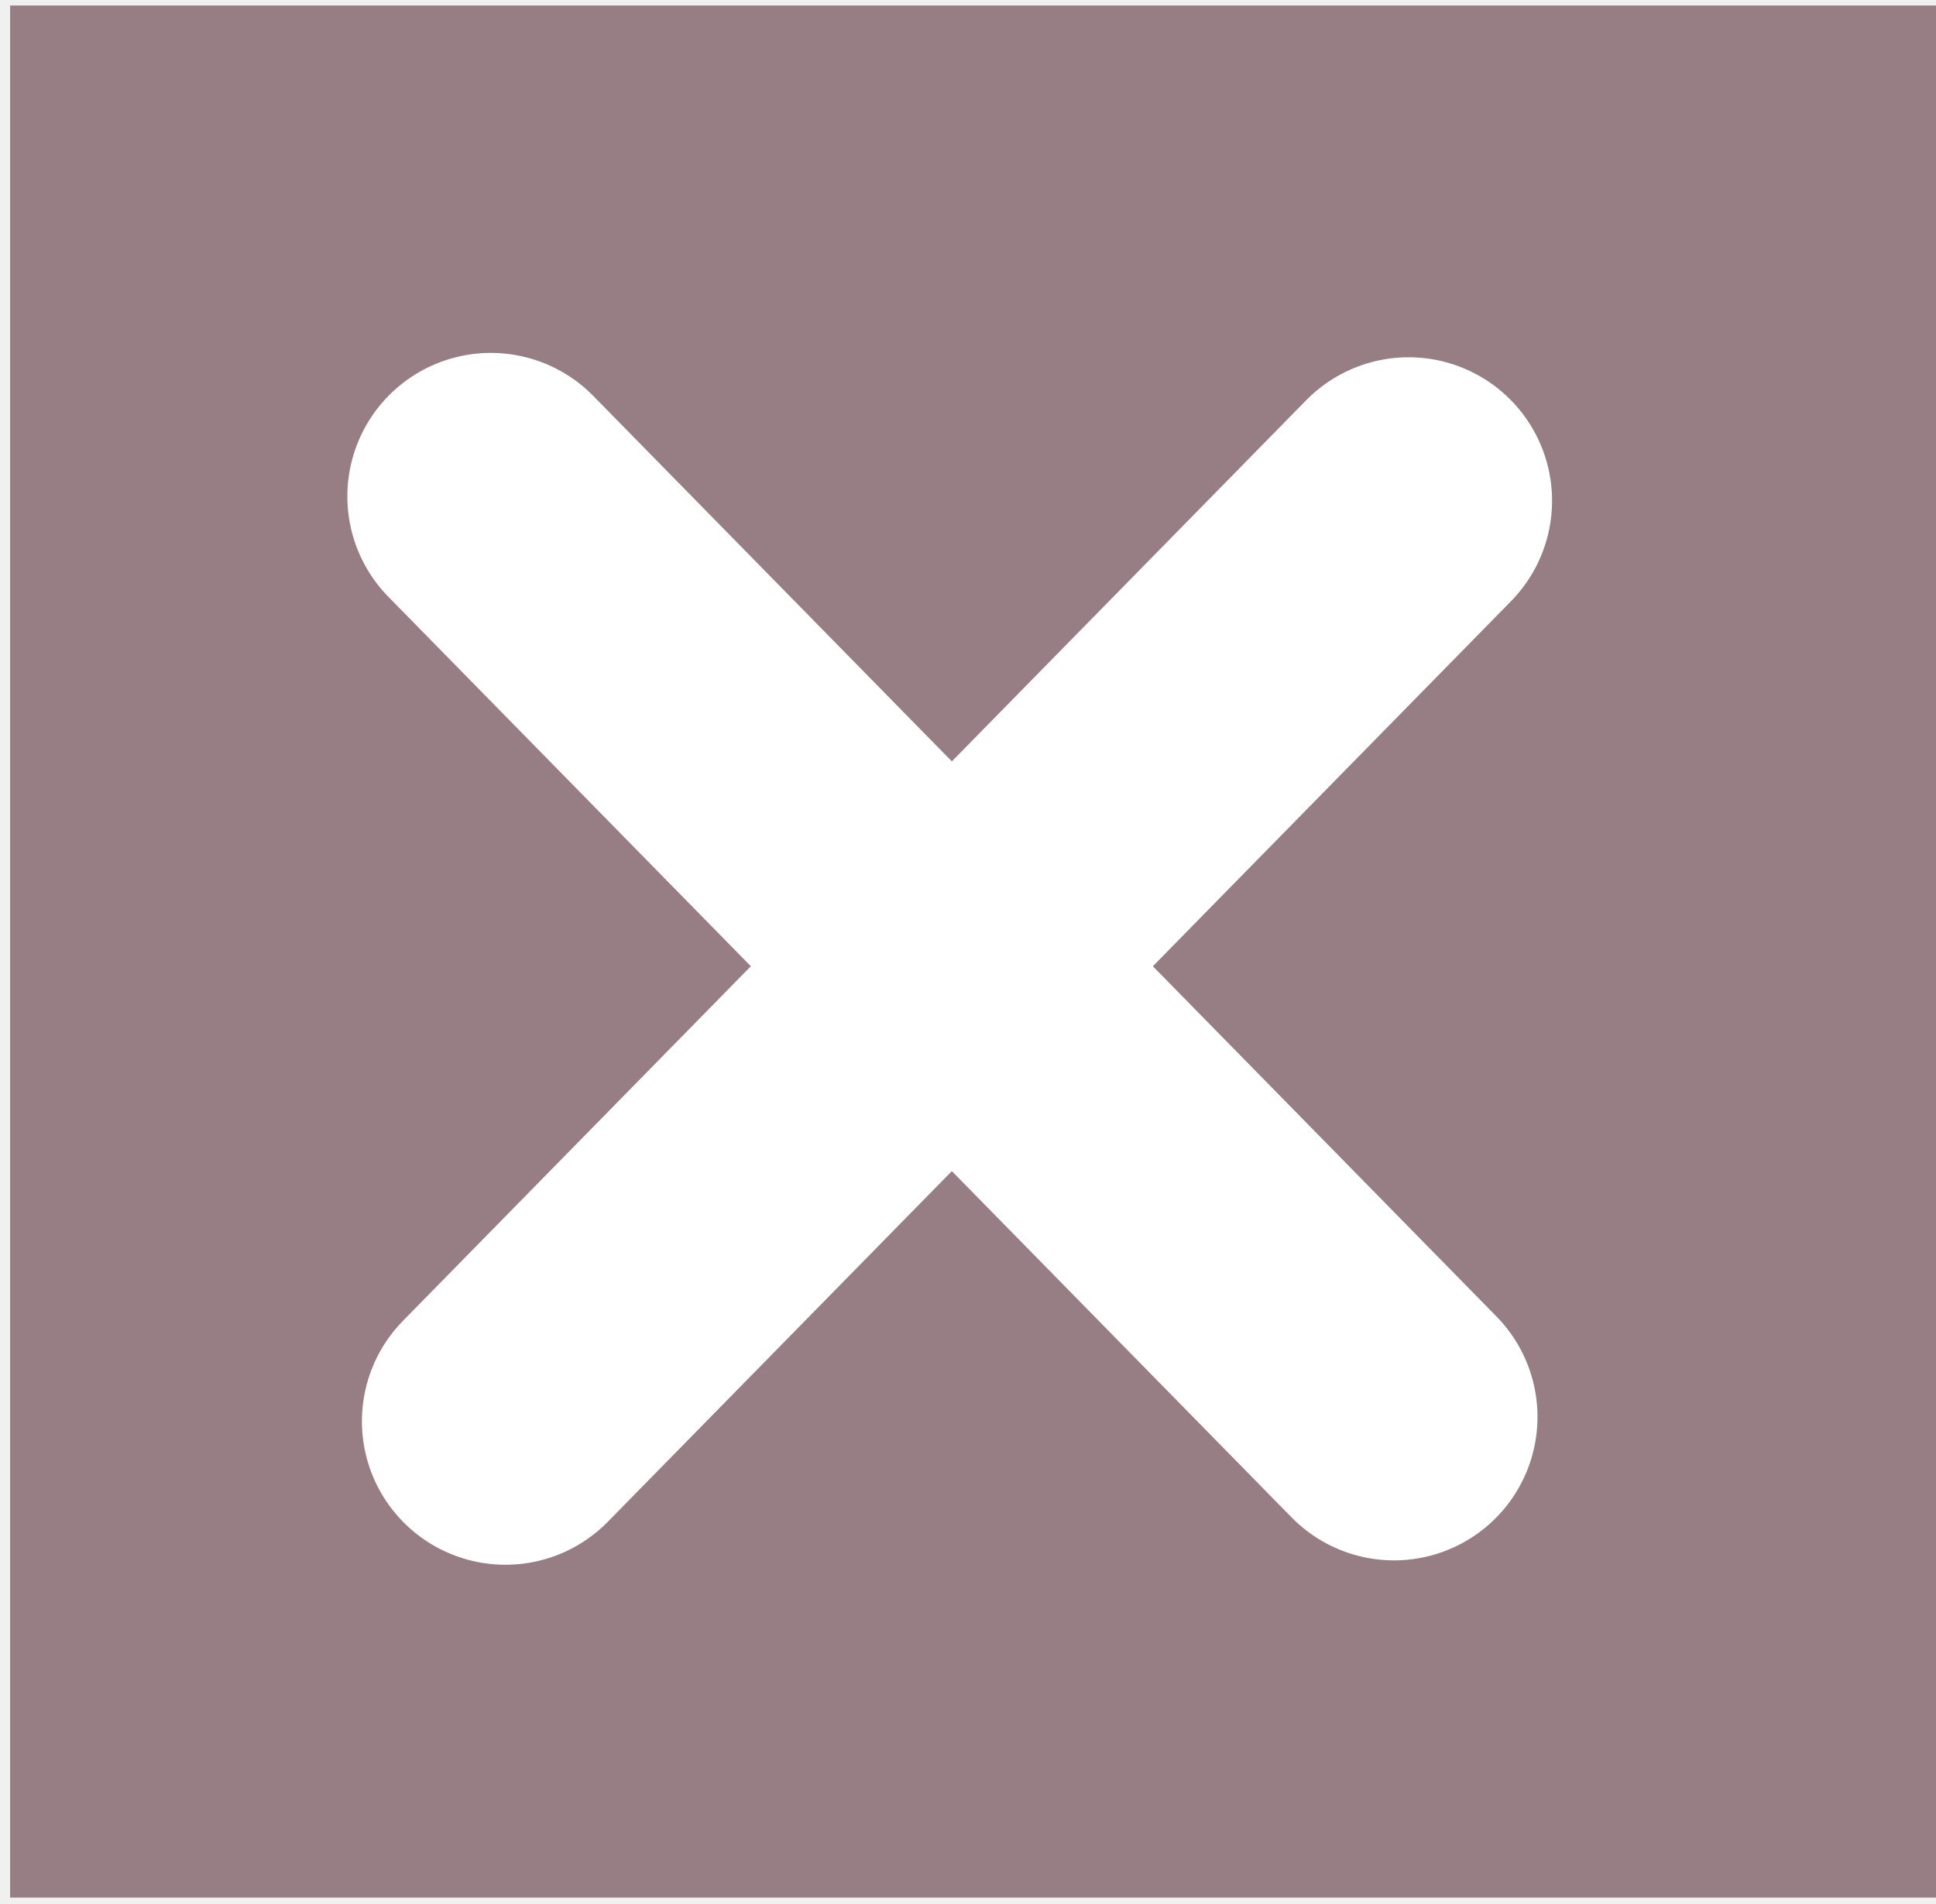
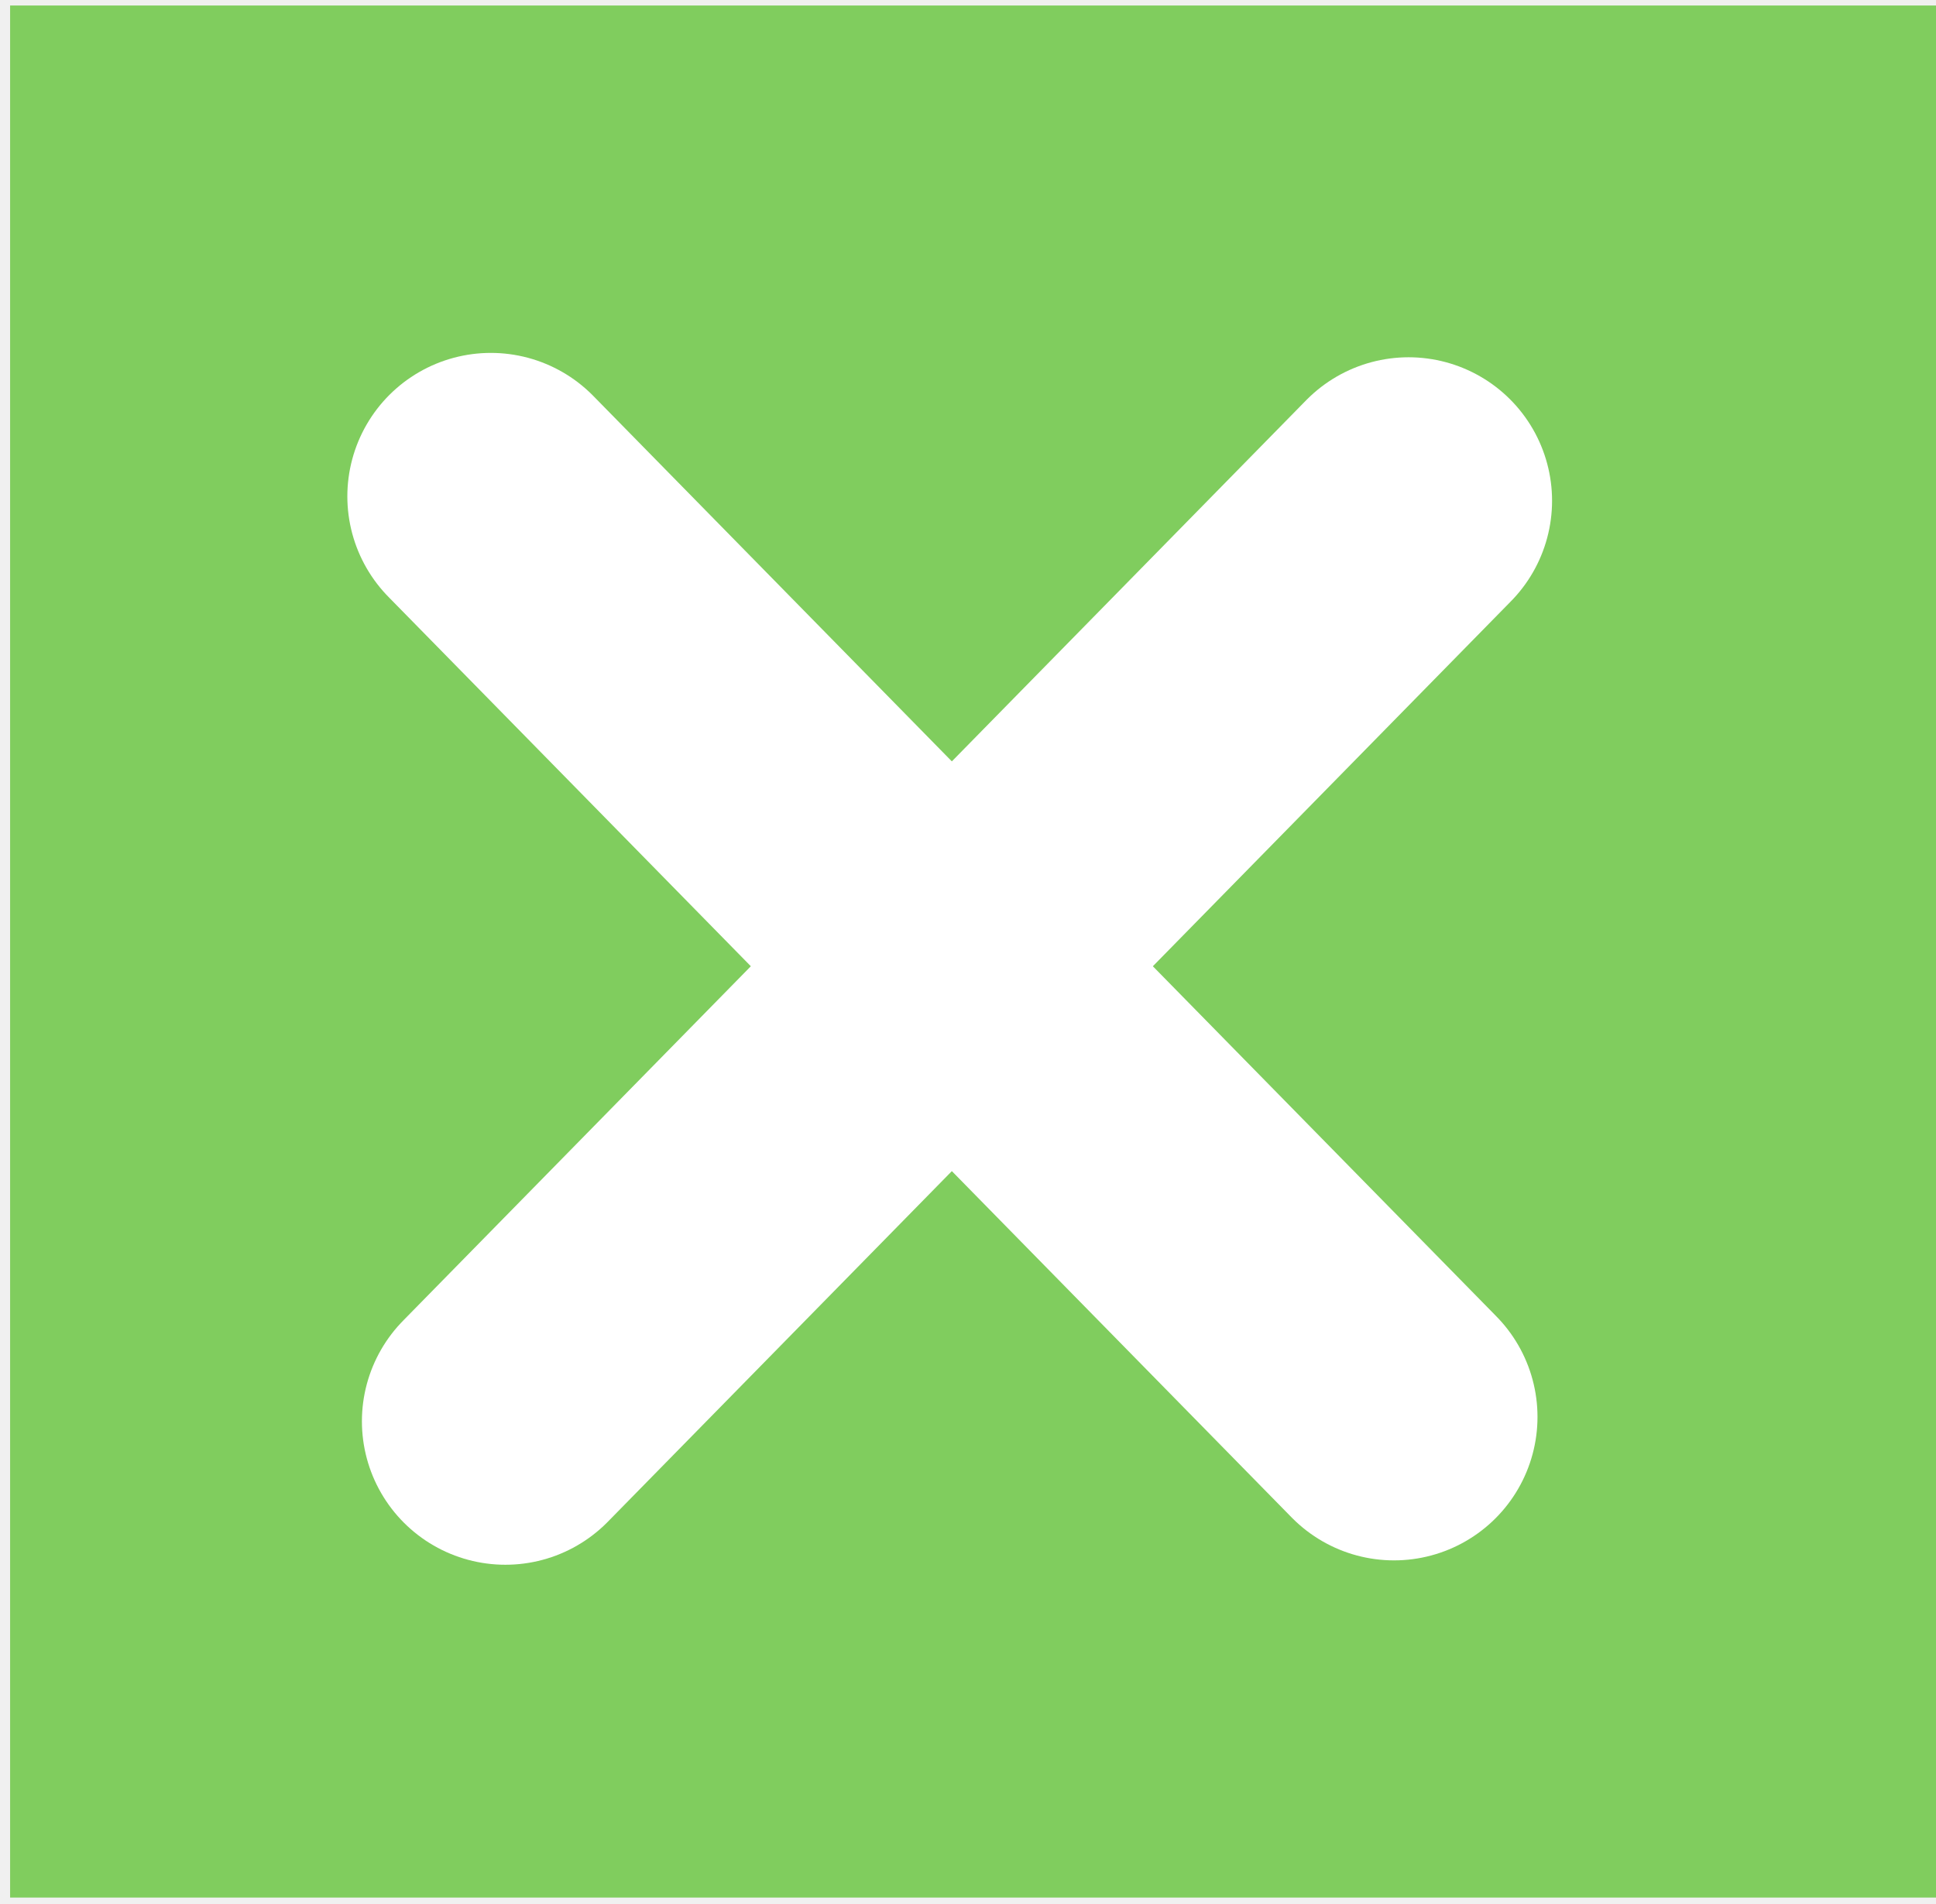
<svg xmlns="http://www.w3.org/2000/svg" xmlns:xlink="http://www.w3.org/1999/xlink" width="1.329mm" height="1.307mm" viewBox="0 0 1.329 1.307" version="1.1" id="svg8">
  <defs id="defs2">
    <linearGradient id="linearGradient831">
      <stop style="stop-color:#000000;stop-opacity:1;" offset="0" id="stop827" />
      <stop style="stop-color:#000000;stop-opacity:0;" offset="1" id="stop829" />
    </linearGradient>
    <linearGradient xlink:href="#linearGradient831" id="linearGradient833" x1="72.945" y1="85.866" x2="73.818" y2="85.866" gradientUnits="userSpaceOnUse" />
  </defs>
  <g id="layer1" transform="translate(-72.76406,-85.07121)">
    <text xml:space="preserve" style="font-style:normal;font-variant:normal;font-weight:normal;font-stretch:normal;font-size:2.822px;line-height:1.25;font-family:'Segoe UI';-inkscape-font-specification:'Segoe UI';font-variant-ligatures:normal;font-variant-caps:normal;font-variant-numeric:normal;font-feature-settings:normal;text-align:justify;letter-spacing:0px;word-spacing:0px;writing-mode:lr-tb;text-anchor:start;fill:#000000;fill-opacity:1;stroke:none;stroke-width:0.265" x="79.375" y="72.104" id="text16" />
-     <rect style="fill:#876870;fill-opacity:0.847;stroke:#876870;stroke-width:0;stroke-miterlimit:1;stroke-dasharray:none;stroke-opacity:0.847" id="rect1" width="1.324" height="1.299" x="72.771" y="85.075" />
+     <rect style="fill:#6cc644;fill-opacity:0.847;stroke:#876870;stroke-width:0;stroke-miterlimit:1;stroke-dasharray:none;stroke-opacity:0.847" id="rect1" width="1.324" height="1.299" x="72.771" y="85.075" />
    <path style="fill:none;fill-rule:evenodd;stroke:#ffffff;stroke-width:0.197;stroke-linecap:round;stroke-linejoin:miter;stroke-dasharray:none;stroke-opacity:1" d="m 73.101,85.412 0.62,0.632" id="path1" />
    <path style="fill:none;fill-rule:evenodd;stroke:#ffffff;stroke-width:0.197;stroke-linecap:round;stroke-linejoin:round;stroke-dasharray:none;stroke-opacity:1" d="m 73.111,86.047 0.62,-0.632" id="path1-6" />
  </g>
</svg>
